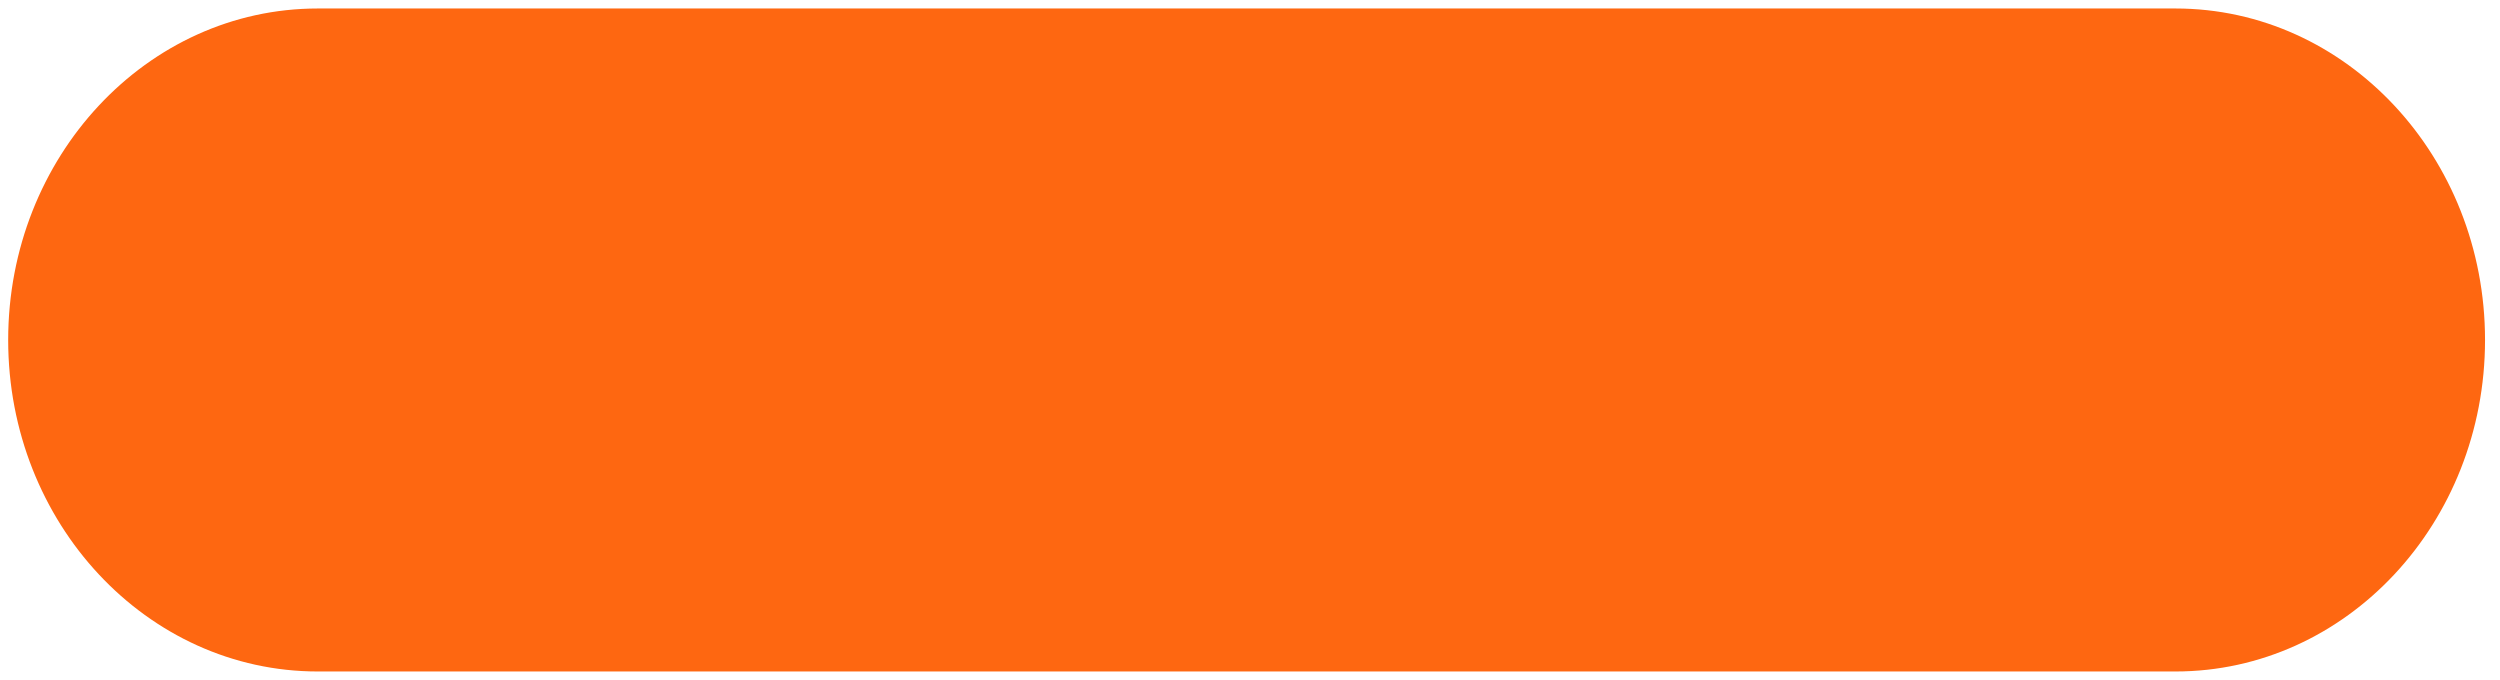
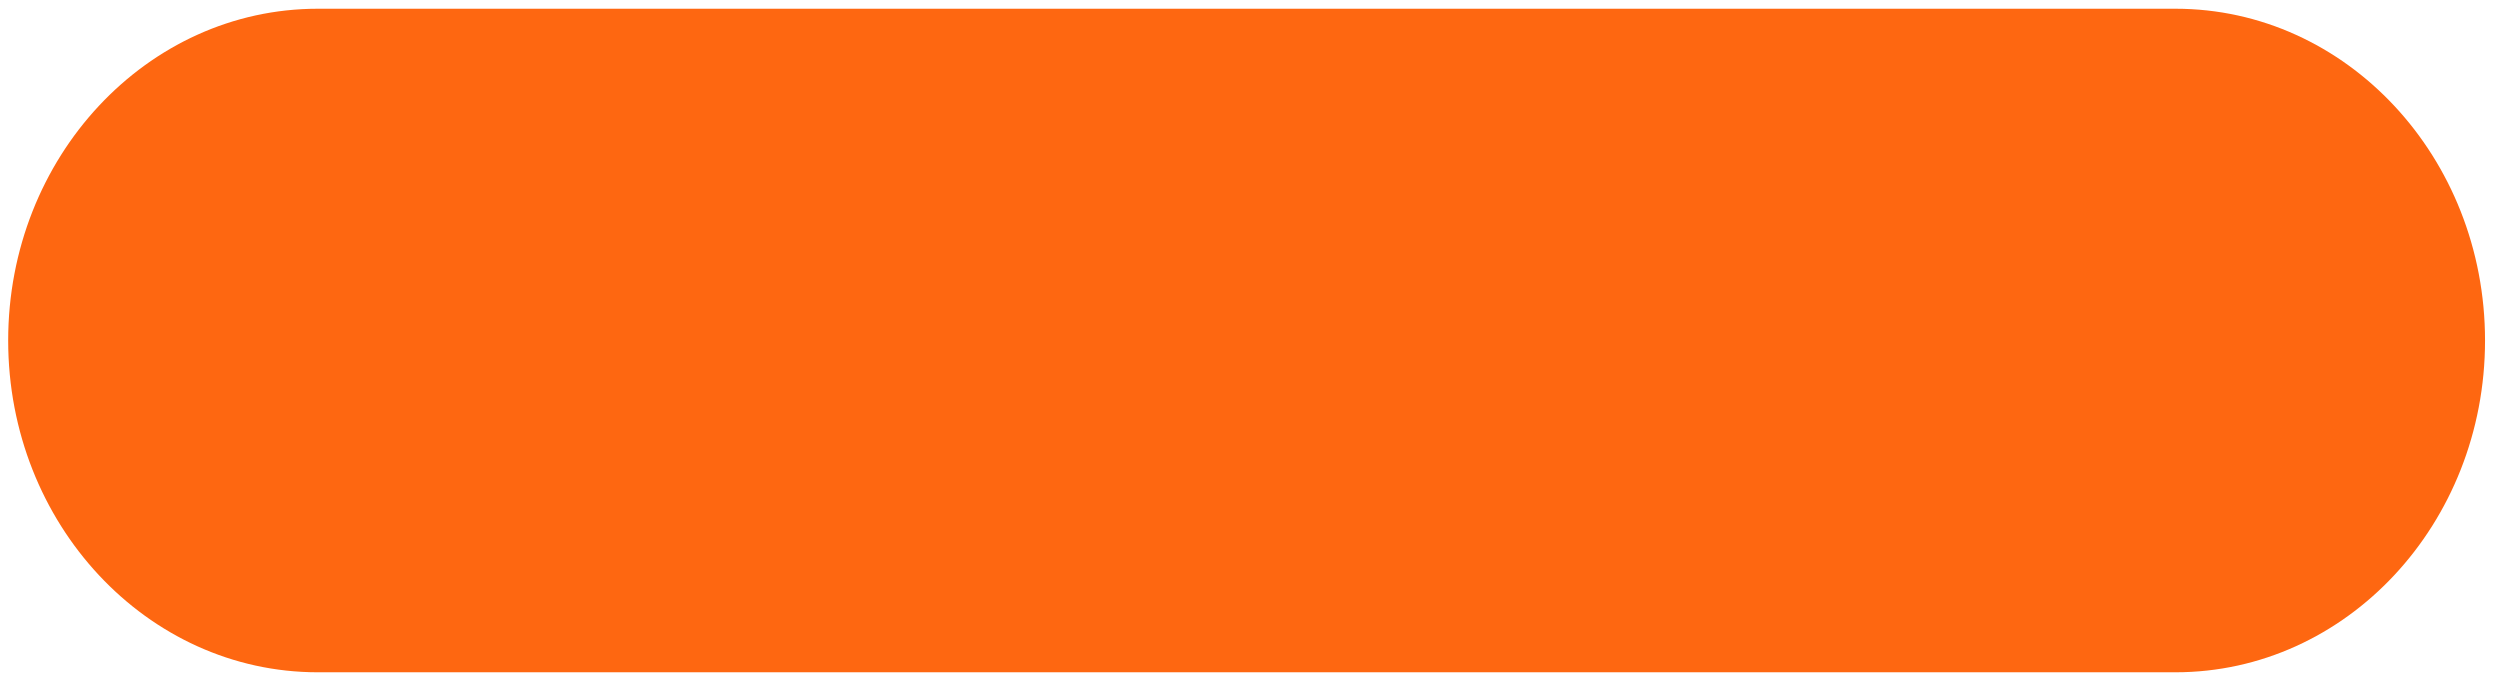
<svg xmlns="http://www.w3.org/2000/svg" width="81" height="22" viewBox="0 0 81 22" fill="none">
-   <path d="M70.484 0.275H10.296C4.756 0.275 0.265 5.084 0.265 11.016C0.265 16.948 4.756 21.756 10.296 21.756H70.484C76.024 21.756 80.515 16.948 80.515 11.016C80.515 5.084 76.024 0.275 70.484 0.275Z" fill="#FE6711" />
+   <path d="M70.484 0.283H10.296C4.756 0.283 0.265 5.096 0.265 11.033C0.265 16.969 4.756 21.782 10.296 21.782H70.484C76.024 21.782 80.515 16.969 80.515 11.033C80.515 5.096 76.024 0.283 70.484 0.283Z" fill="#FE6711" />
</svg>
